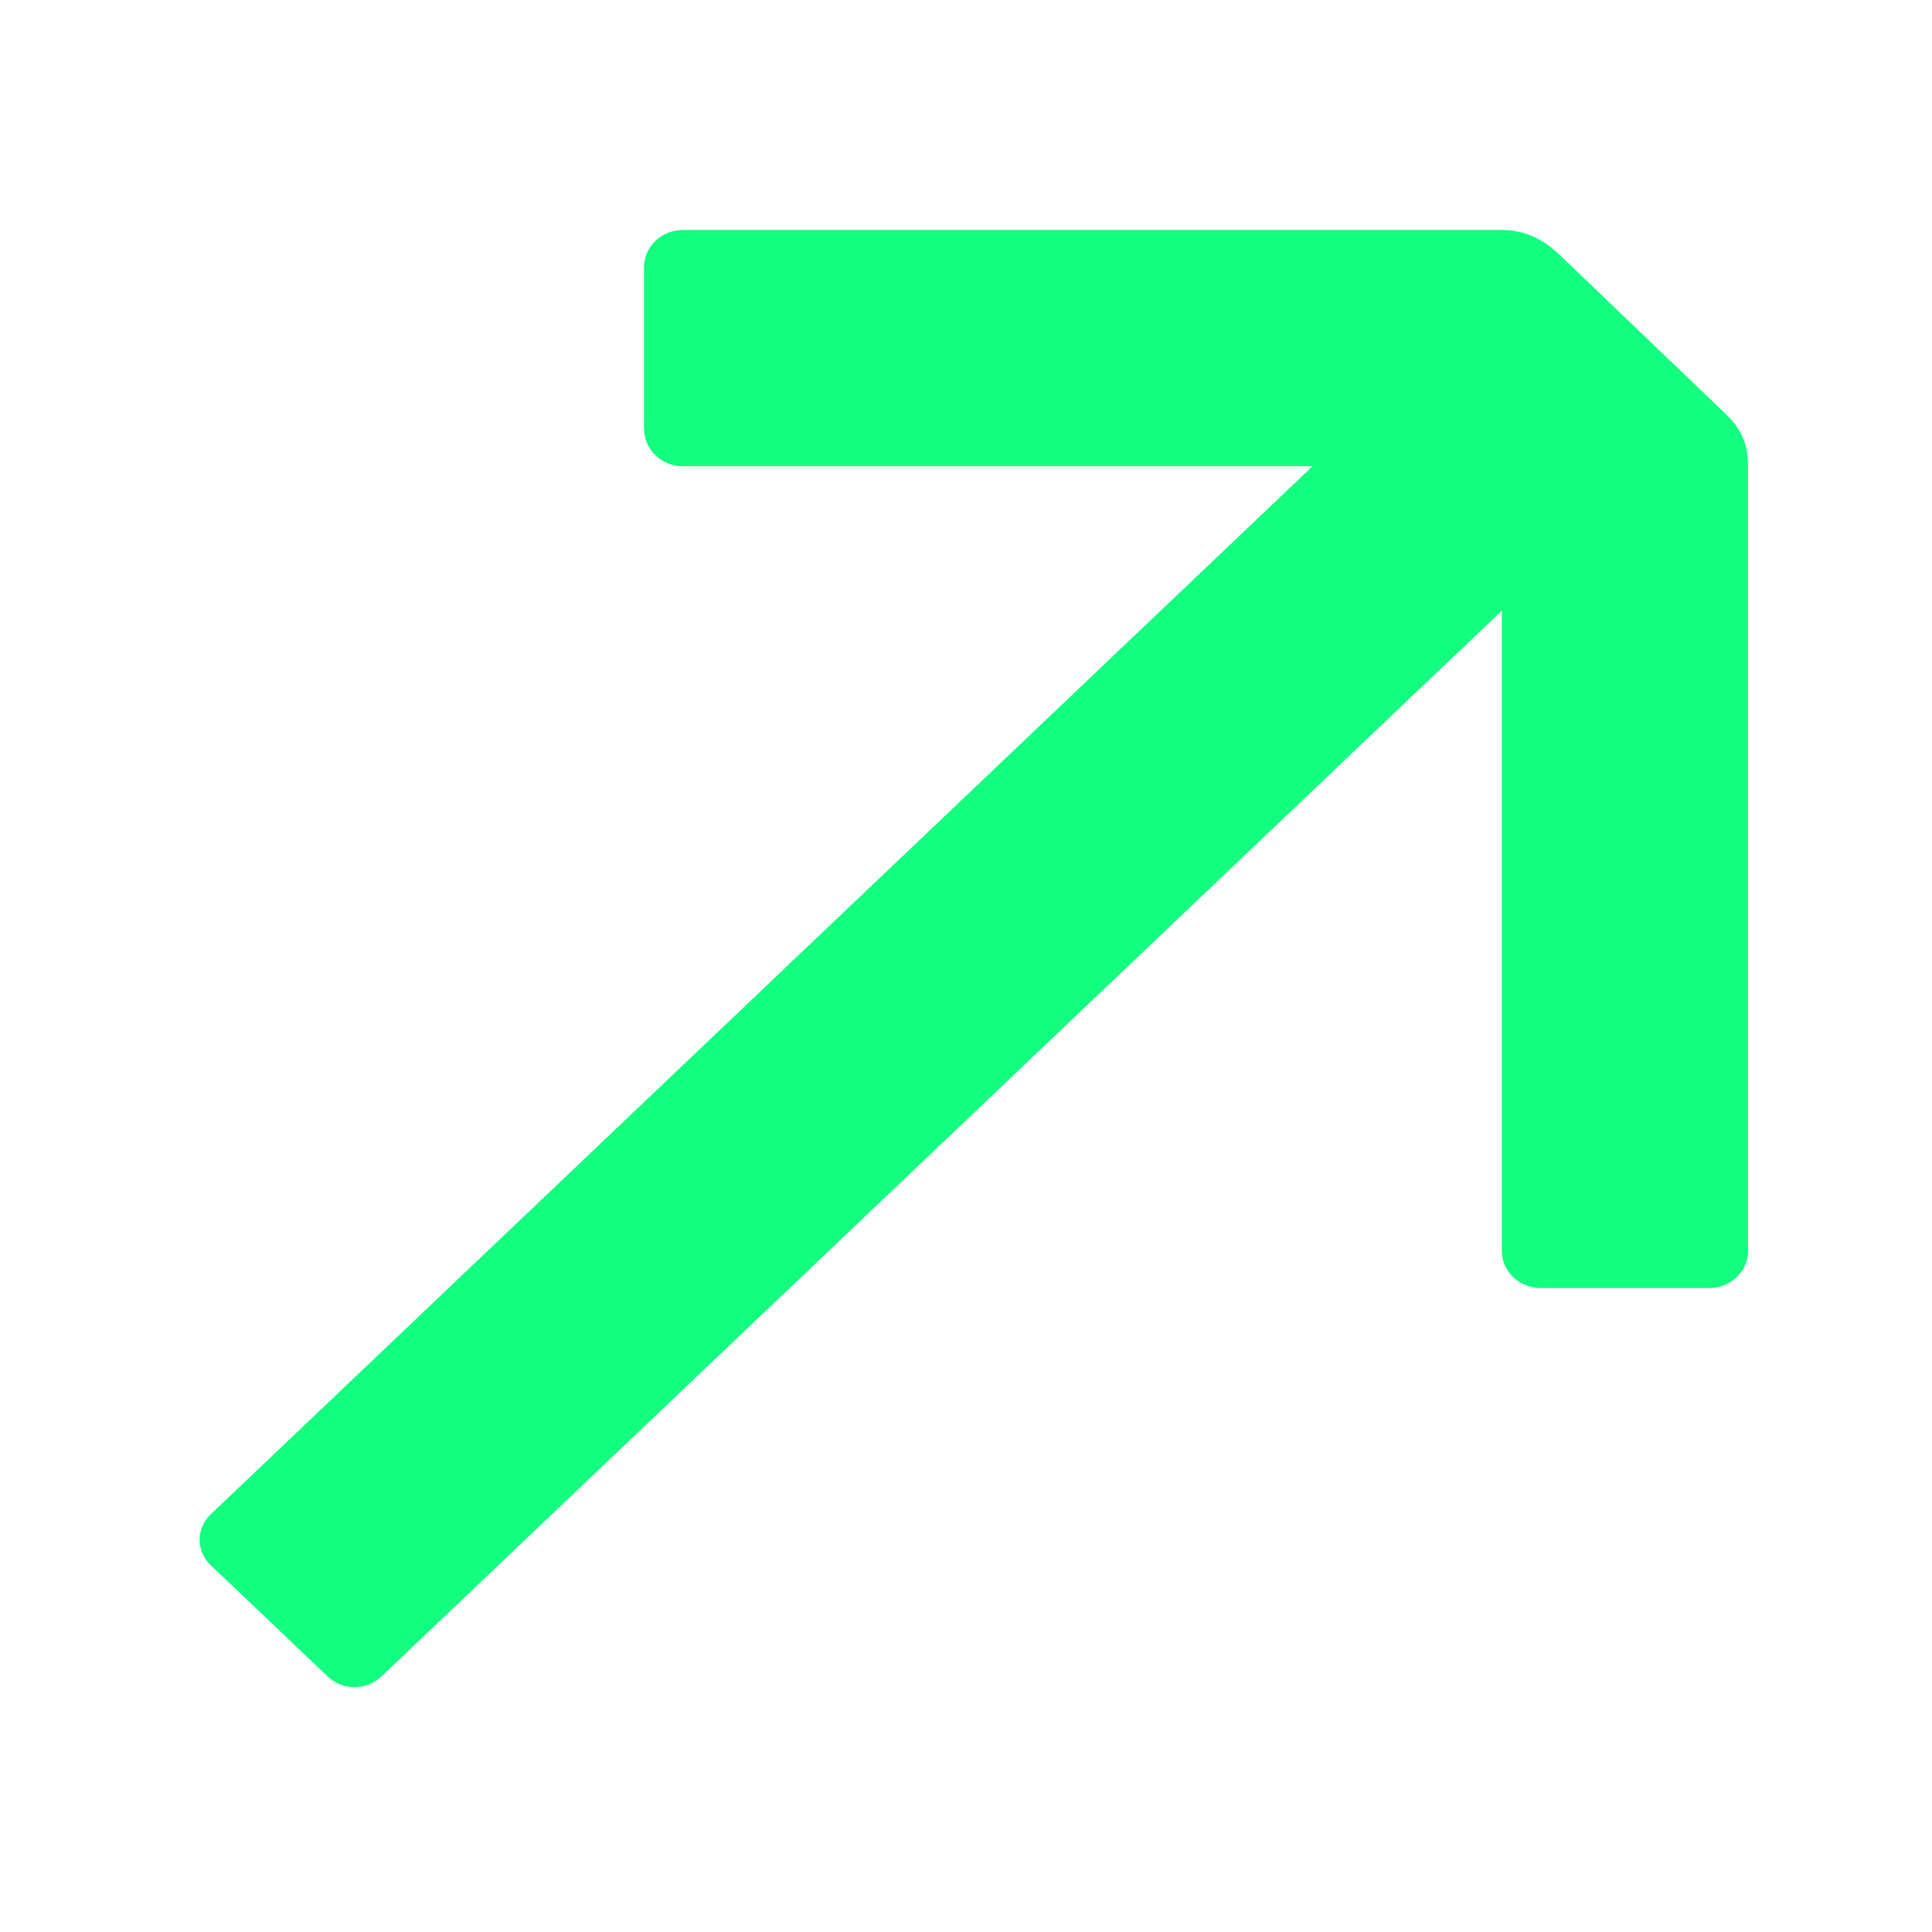
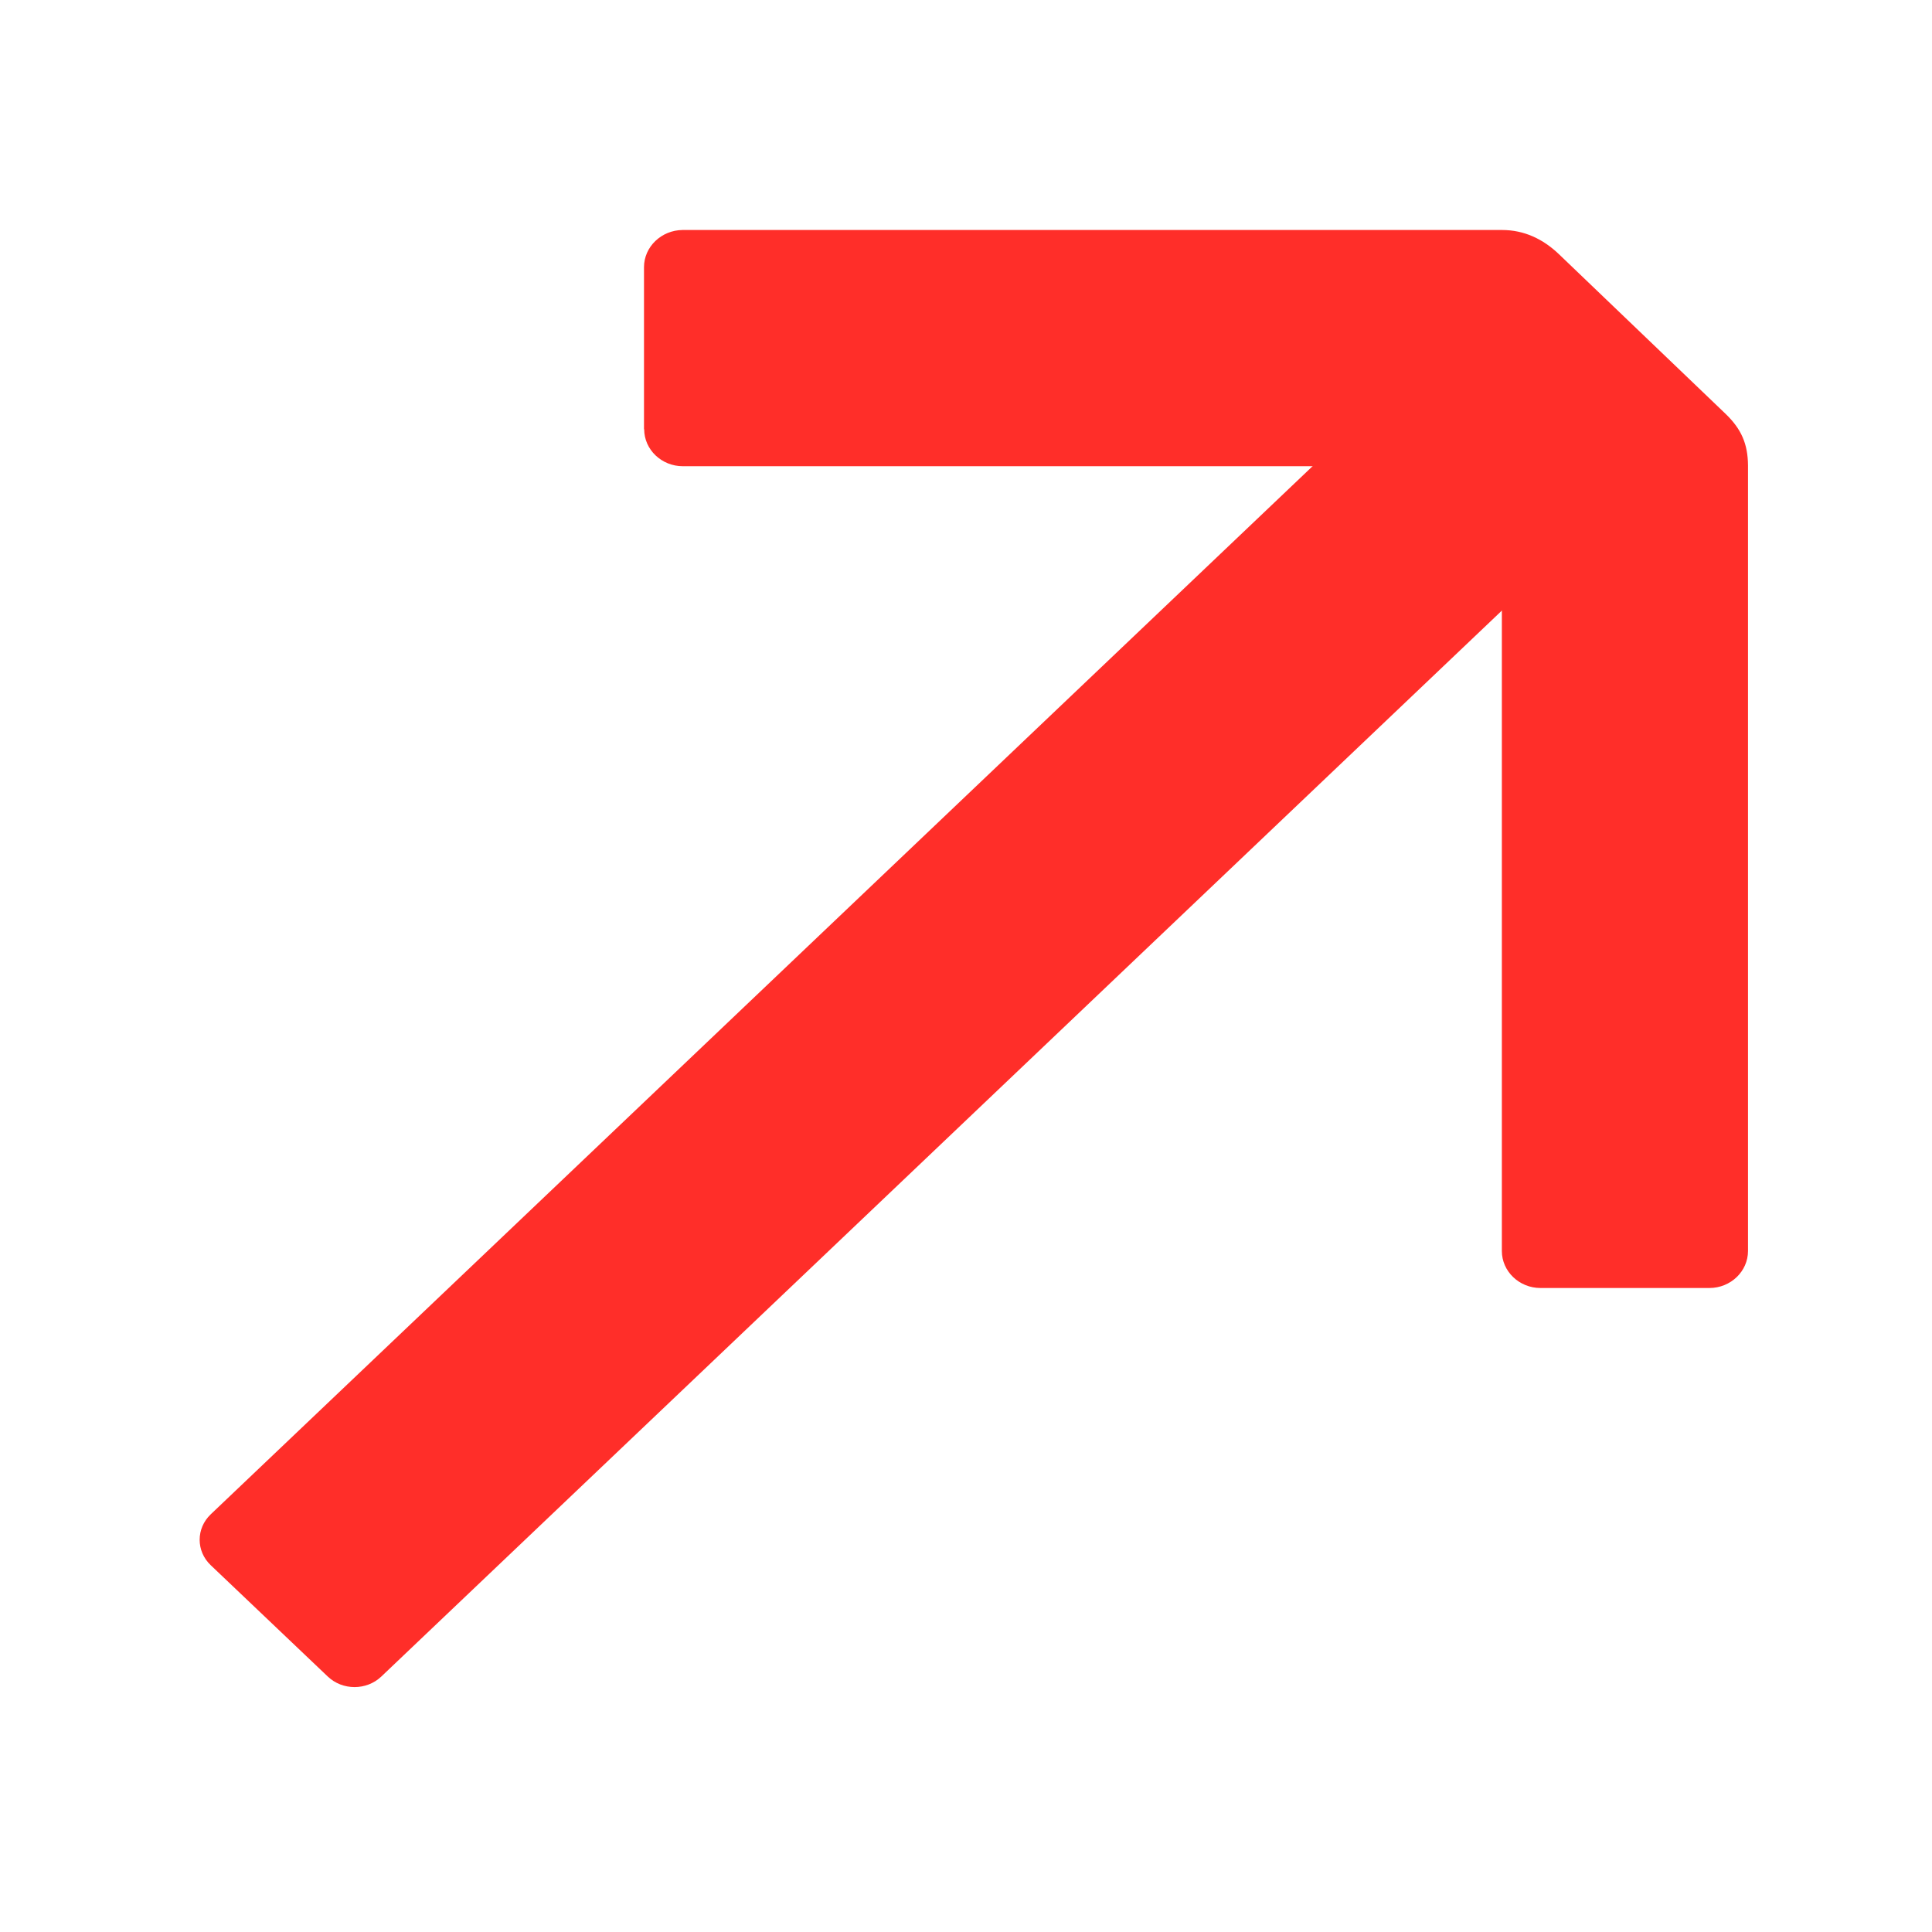
<svg xmlns="http://www.w3.org/2000/svg" width="42" height="42" viewBox="0 0 42 42" fill="none">
-   <path d="M14.004 9.332C14.004 9.774 14.382 10.135 14.843 10.135H30.041C31.689 10.135 32.649 11.055 32.649 12.57V27.196C32.649 27.638 33.026 28 33.488 28H37.161C37.623 28 38 27.638 38 27.196V10.115C37.996 9.653 37.857 9.328 37.514 8.998L33.89 5.526C33.546 5.197 33.135 5 32.653 5H14.839C14.377 5.004 14 5.366 14 5.808V9.332H14.004Z" fill="#12FF80" />
-   <path d="M4.581 34.026L7.126 36.447C7.447 36.752 7.968 36.752 8.289 36.447L33.284 12.67C33.605 12.364 33.605 11.869 33.284 11.564L30.739 9.143C30.418 8.838 29.898 8.838 29.577 9.143L4.581 32.92C4.26 33.226 4.26 33.721 4.581 34.026Z" fill="#12FF80" />
+   <path d="M14.004 9.332C14.004 9.774 14.382 10.135 14.843 10.135H30.041C31.689 10.135 32.649 11.055 32.649 12.57V27.196C32.649 27.638 33.026 28 33.488 28H37.161C37.623 28 38 27.638 38 27.196V10.115C37.996 9.653 37.857 9.328 37.514 8.998L33.89 5.526C33.546 5.197 33.135 5 32.653 5H14.839C14.377 5.004 14 5.366 14 5.808V9.332H14.004Z" fill="#FF2E29" />
+   <path d="M4.581 34.026L7.126 36.447C7.447 36.752 7.968 36.752 8.289 36.447L33.284 12.67C33.605 12.364 33.605 11.869 33.284 11.564L30.739 9.143C30.418 8.838 29.898 8.838 29.577 9.143L4.581 32.92C4.26 33.226 4.26 33.721 4.581 34.026Z" fill="#FF2E29" />
</svg>
